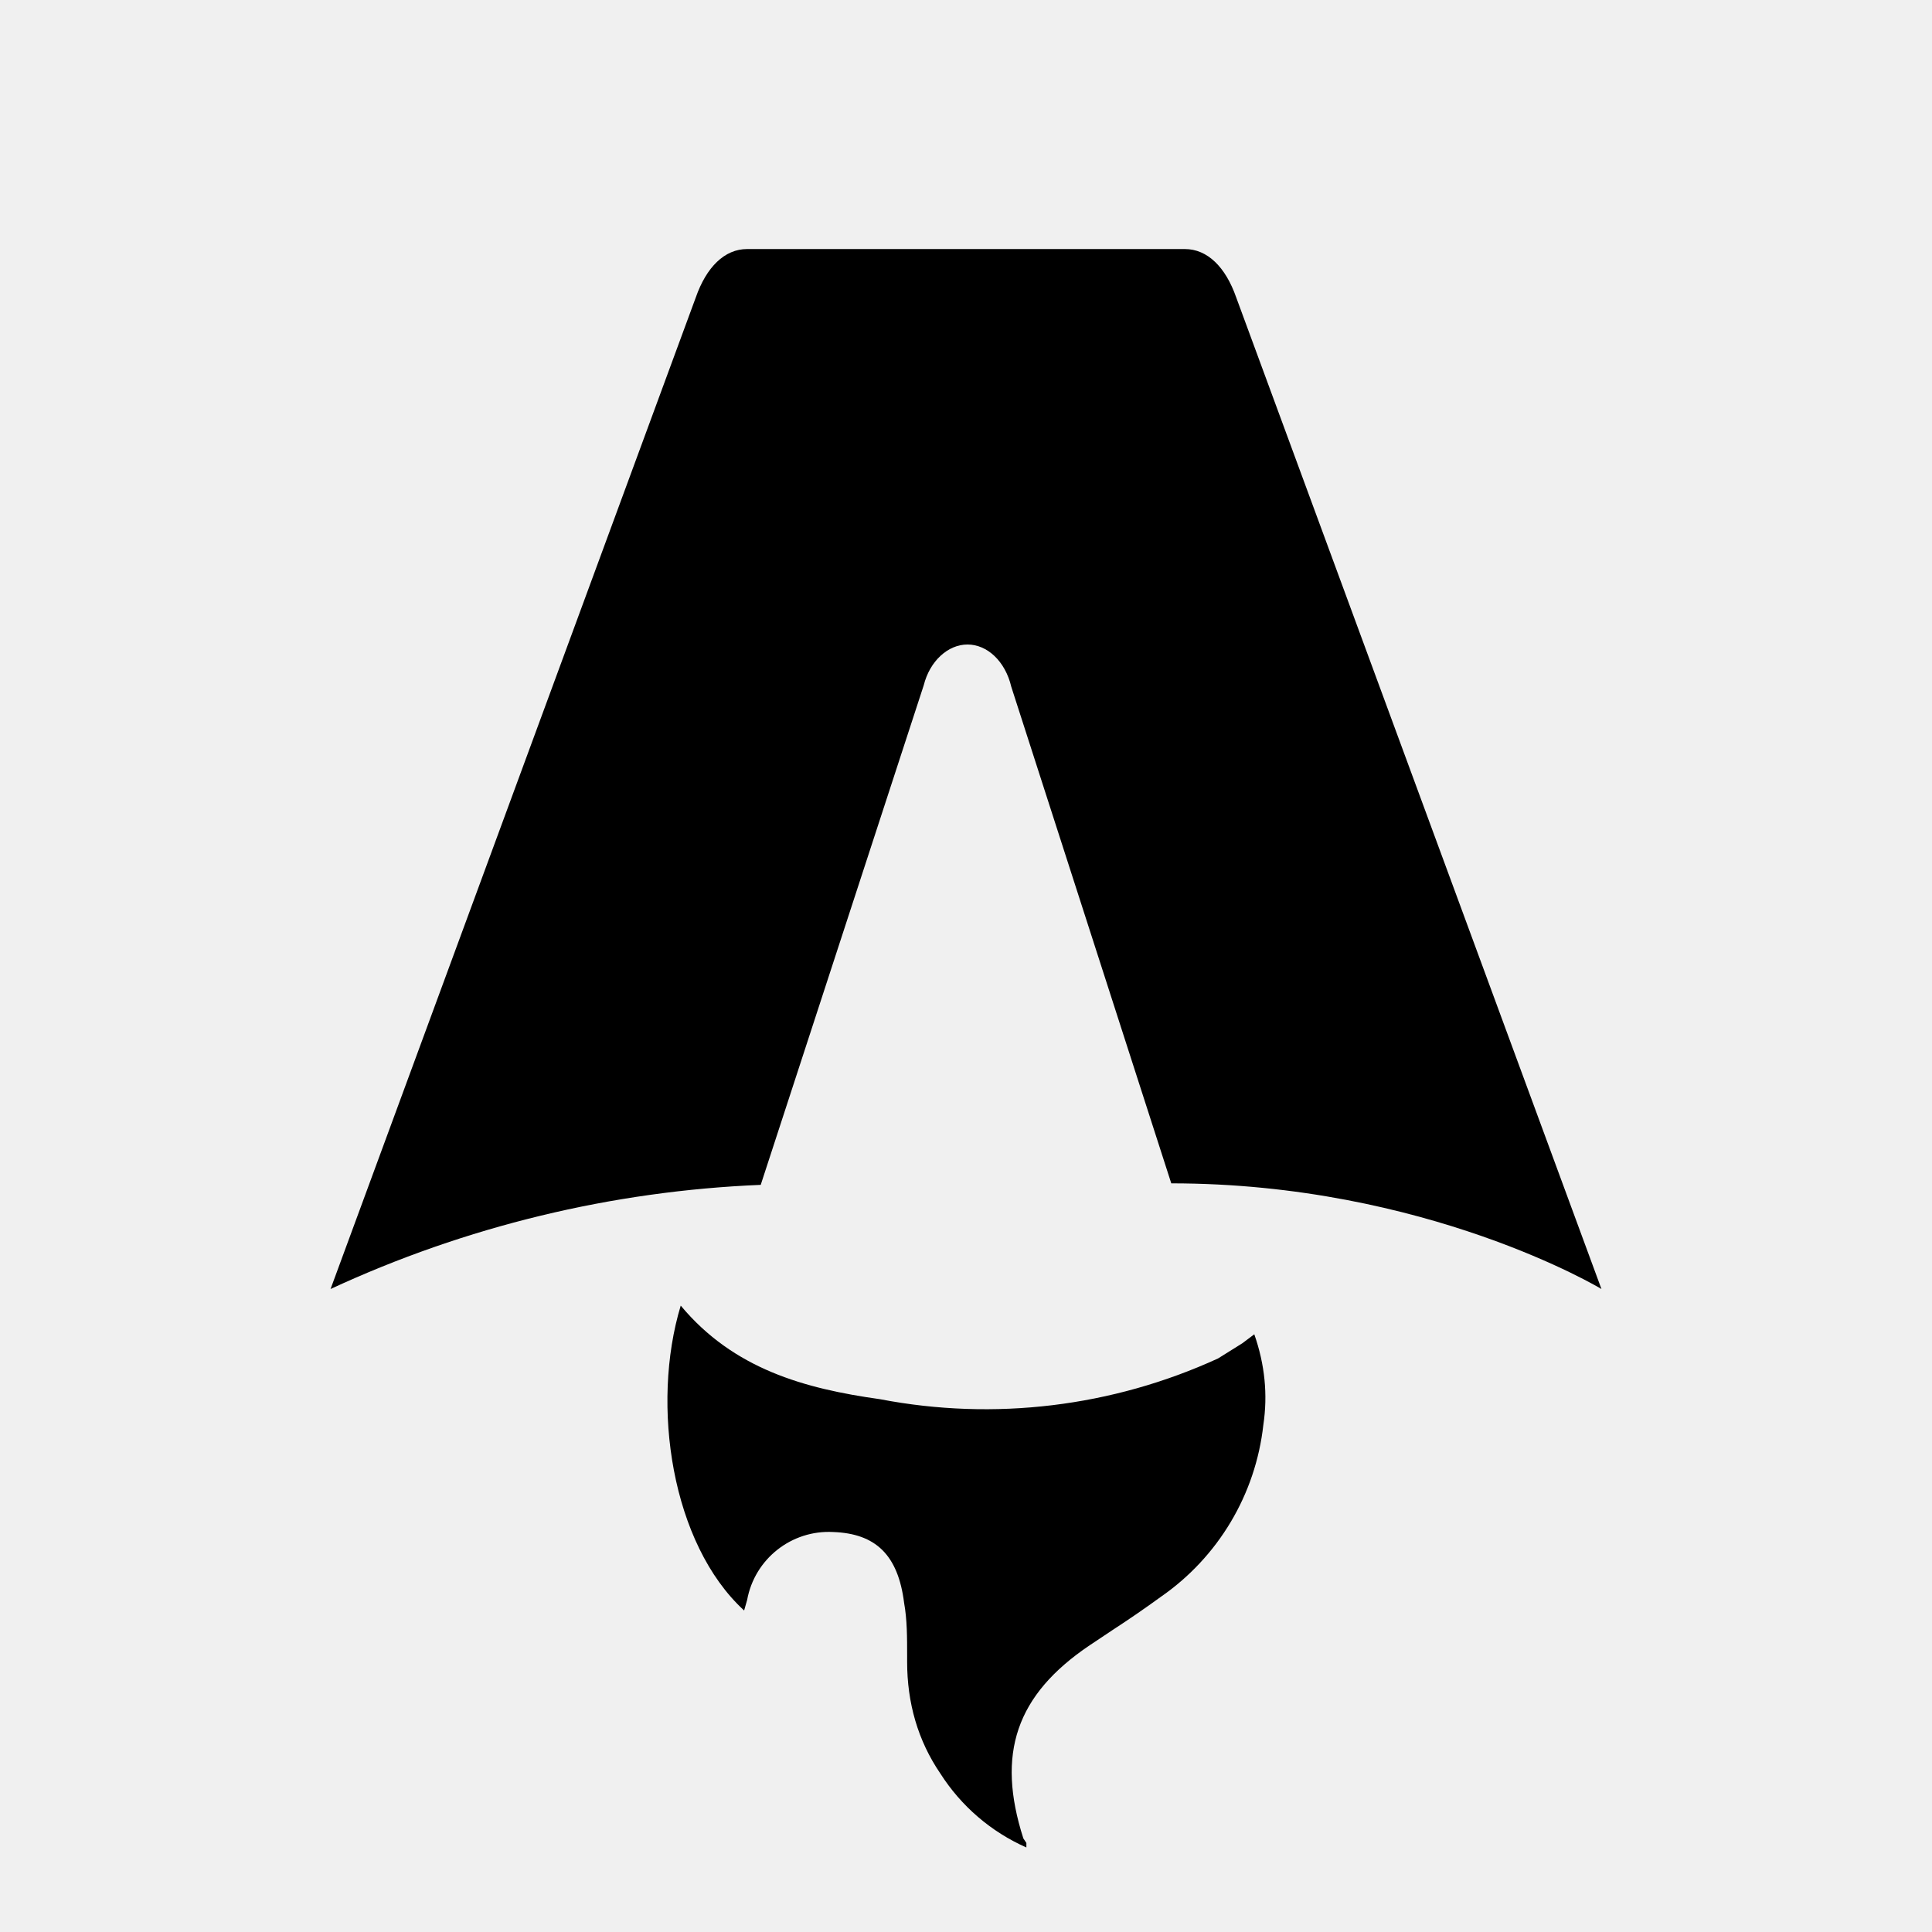
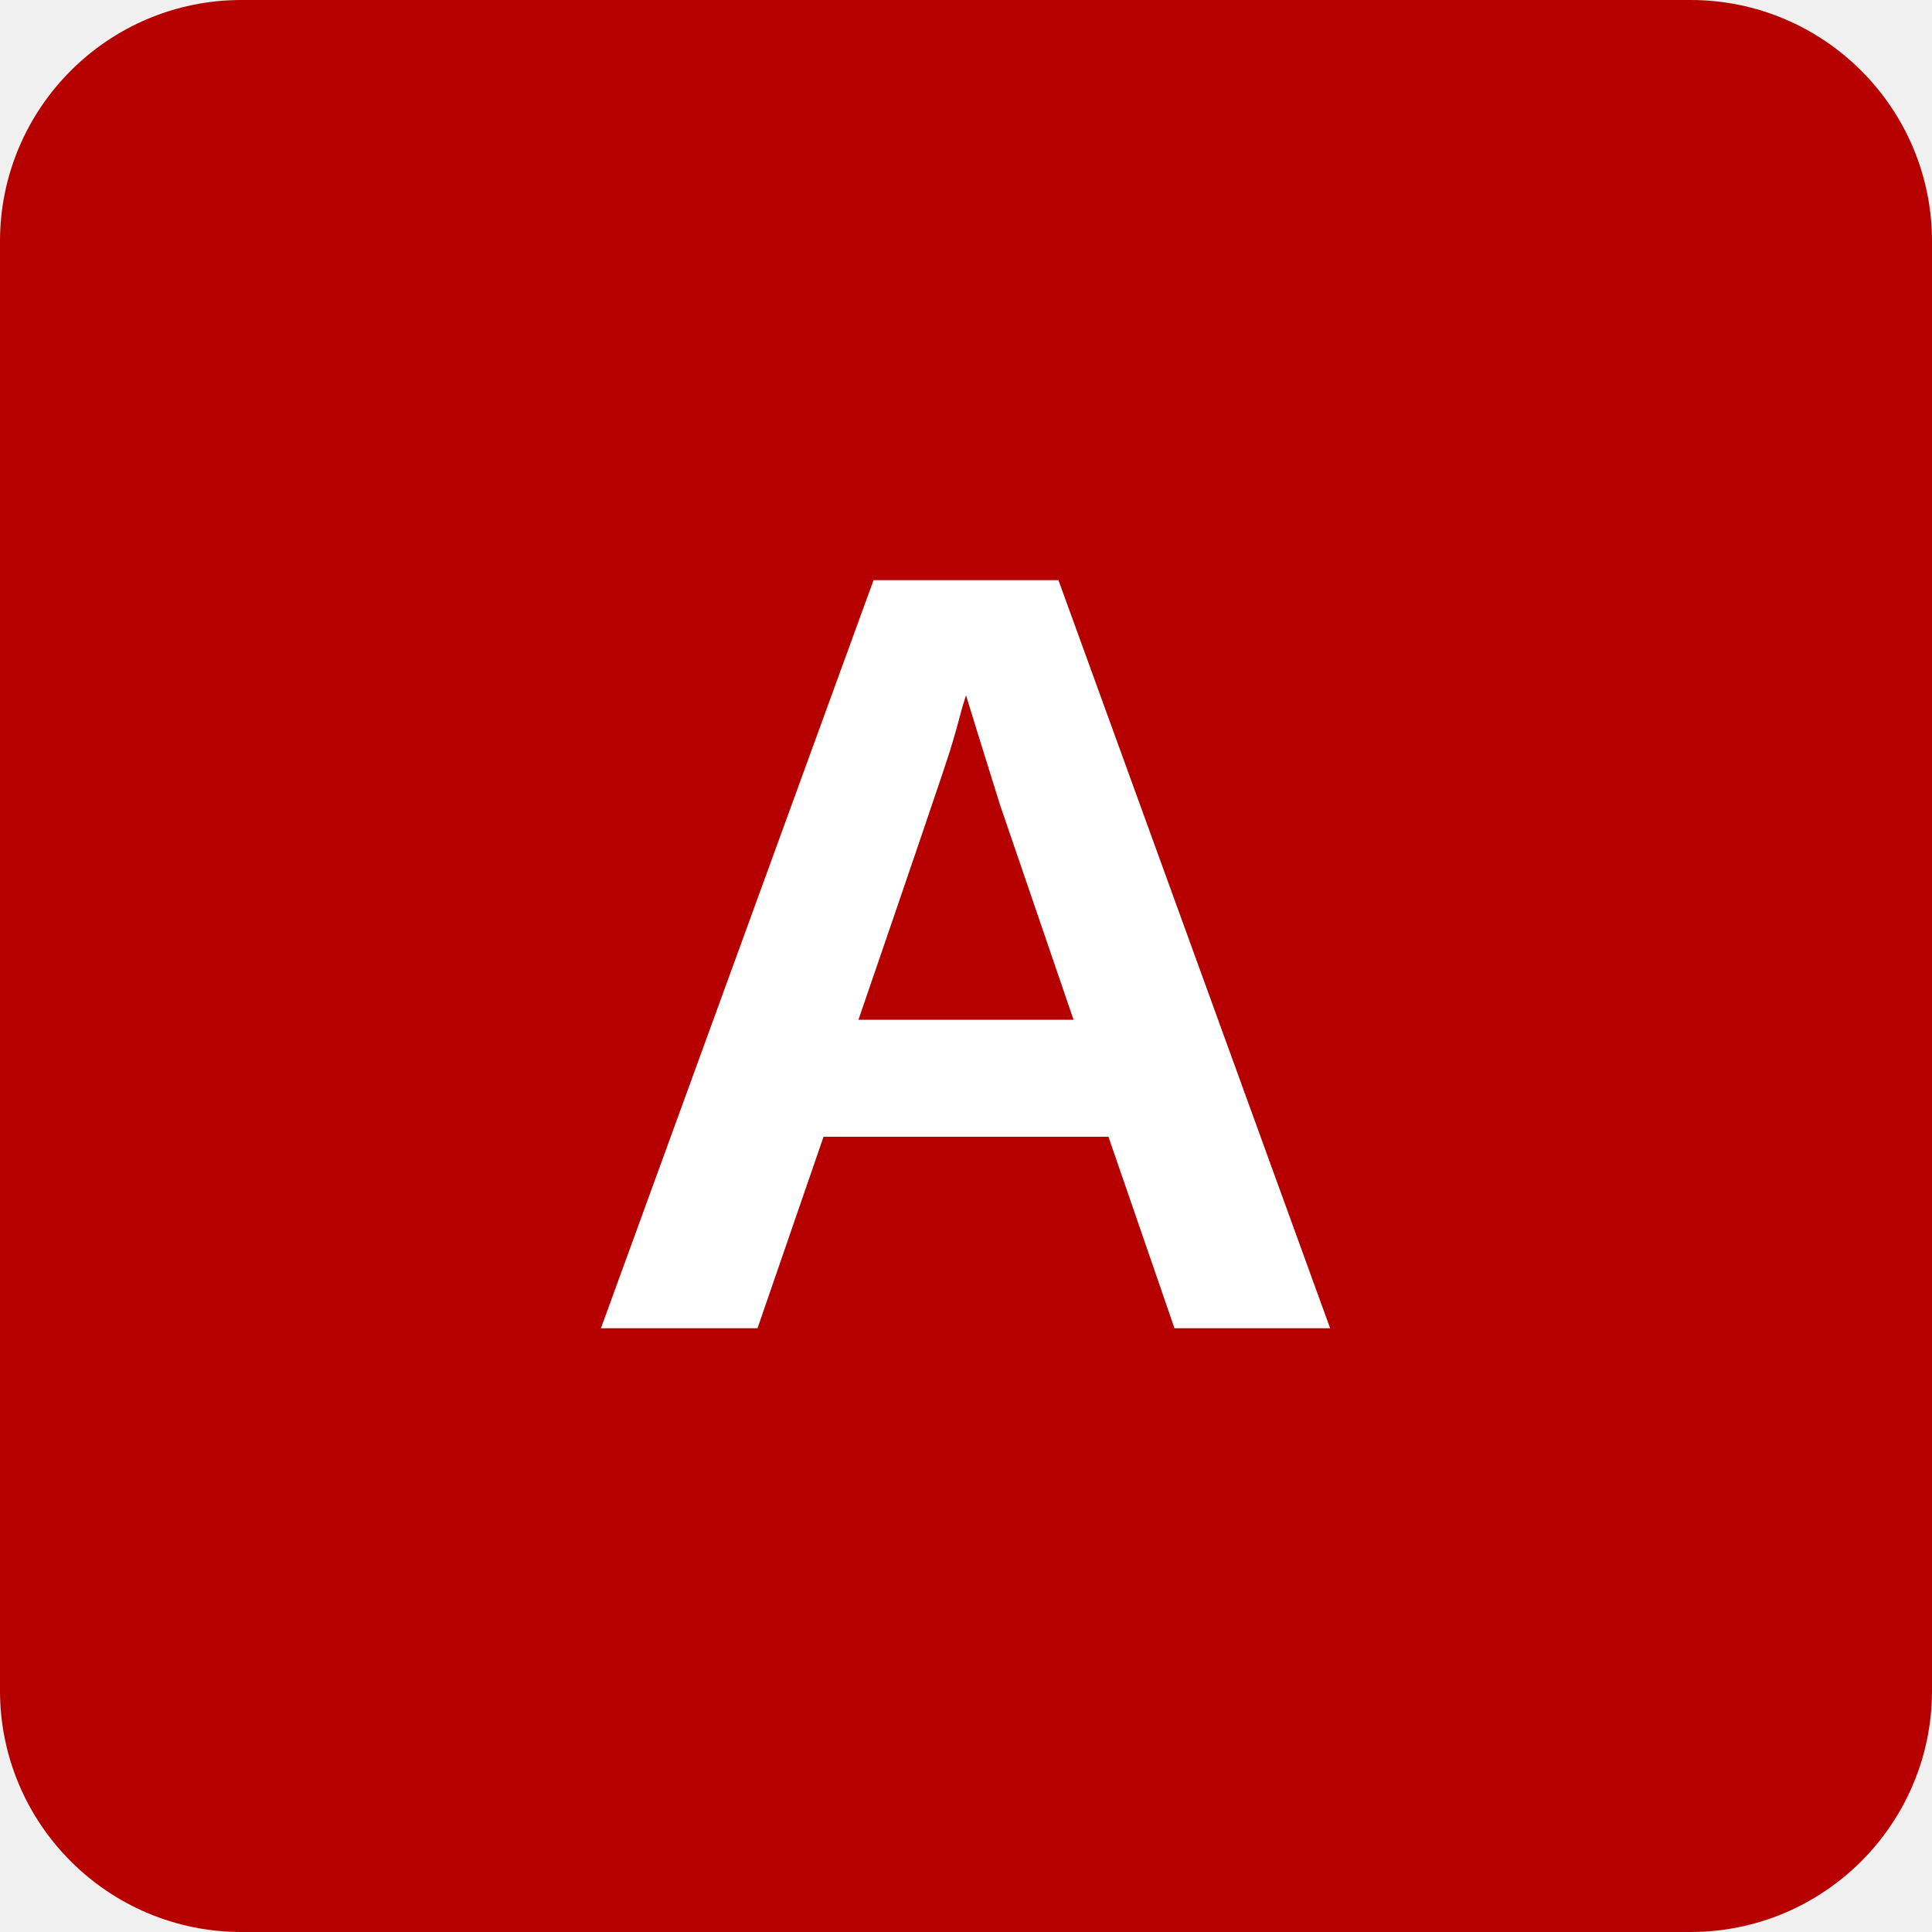
- <svg xmlns="http://www.w3.org/2000/svg" fill="none" viewBox="0 0 128 128">
-   <path d="M50.4 78.5a75.1 75.1 0 0 0-28.5 6.9l24.2-65.7c.7-2 1.9-3.2 3.4-3.2h29c1.5 0 2.7 1.2 3.4 3.2l24.2 65.7s-11.6-7-28.5-7L67 45.5c-.4-1.7-1.6-2.8-2.9-2.8-1.3 0-2.5 1.1-2.9 2.7L50.4 78.5Zm-1.1 28.2Zm-4.2-20.2c-2 6.6-.6 15.8 4.2 20.2a17.5 17.5 0 0 1 .2-.7 5.5 5.5 0 0 1 5.7-4.5c2.8.1 4.3 1.5 4.7 4.7.2 1.1.2 2.3.2 3.5v.4c0 2.7.7 5.2 2.2 7.4a13 13 0 0 0 5.7 4.9v-.3l-.2-.3c-1.8-5.6-.5-9.5 4.4-12.8l1.5-1a73 73 0 0 0 3.2-2.2 16 16 0 0 0 6.8-11.4c.3-2 .1-4-.6-6l-.8.6-1.6 1a37 37 0 0 1-22.4 2.7c-5-.7-9.7-2-13.2-6.2Z" />
-   <style>
-         path { fill: #000; }
-         @media (prefers-color-scheme: dark) {
-             path { fill: #FFF; }
-         }
-     </style>
+ <svg xmlns="http://www.w3.org/2000/svg" viewBox="0 0 32 32">
+   <rect width="32" height="32" rx="4" fill="#b60000" />
+   <text x="16" y="22" font-size="18" font-weight="bold" fill="white" text-anchor="middle" font-family="Arial">A</text>
</svg>
